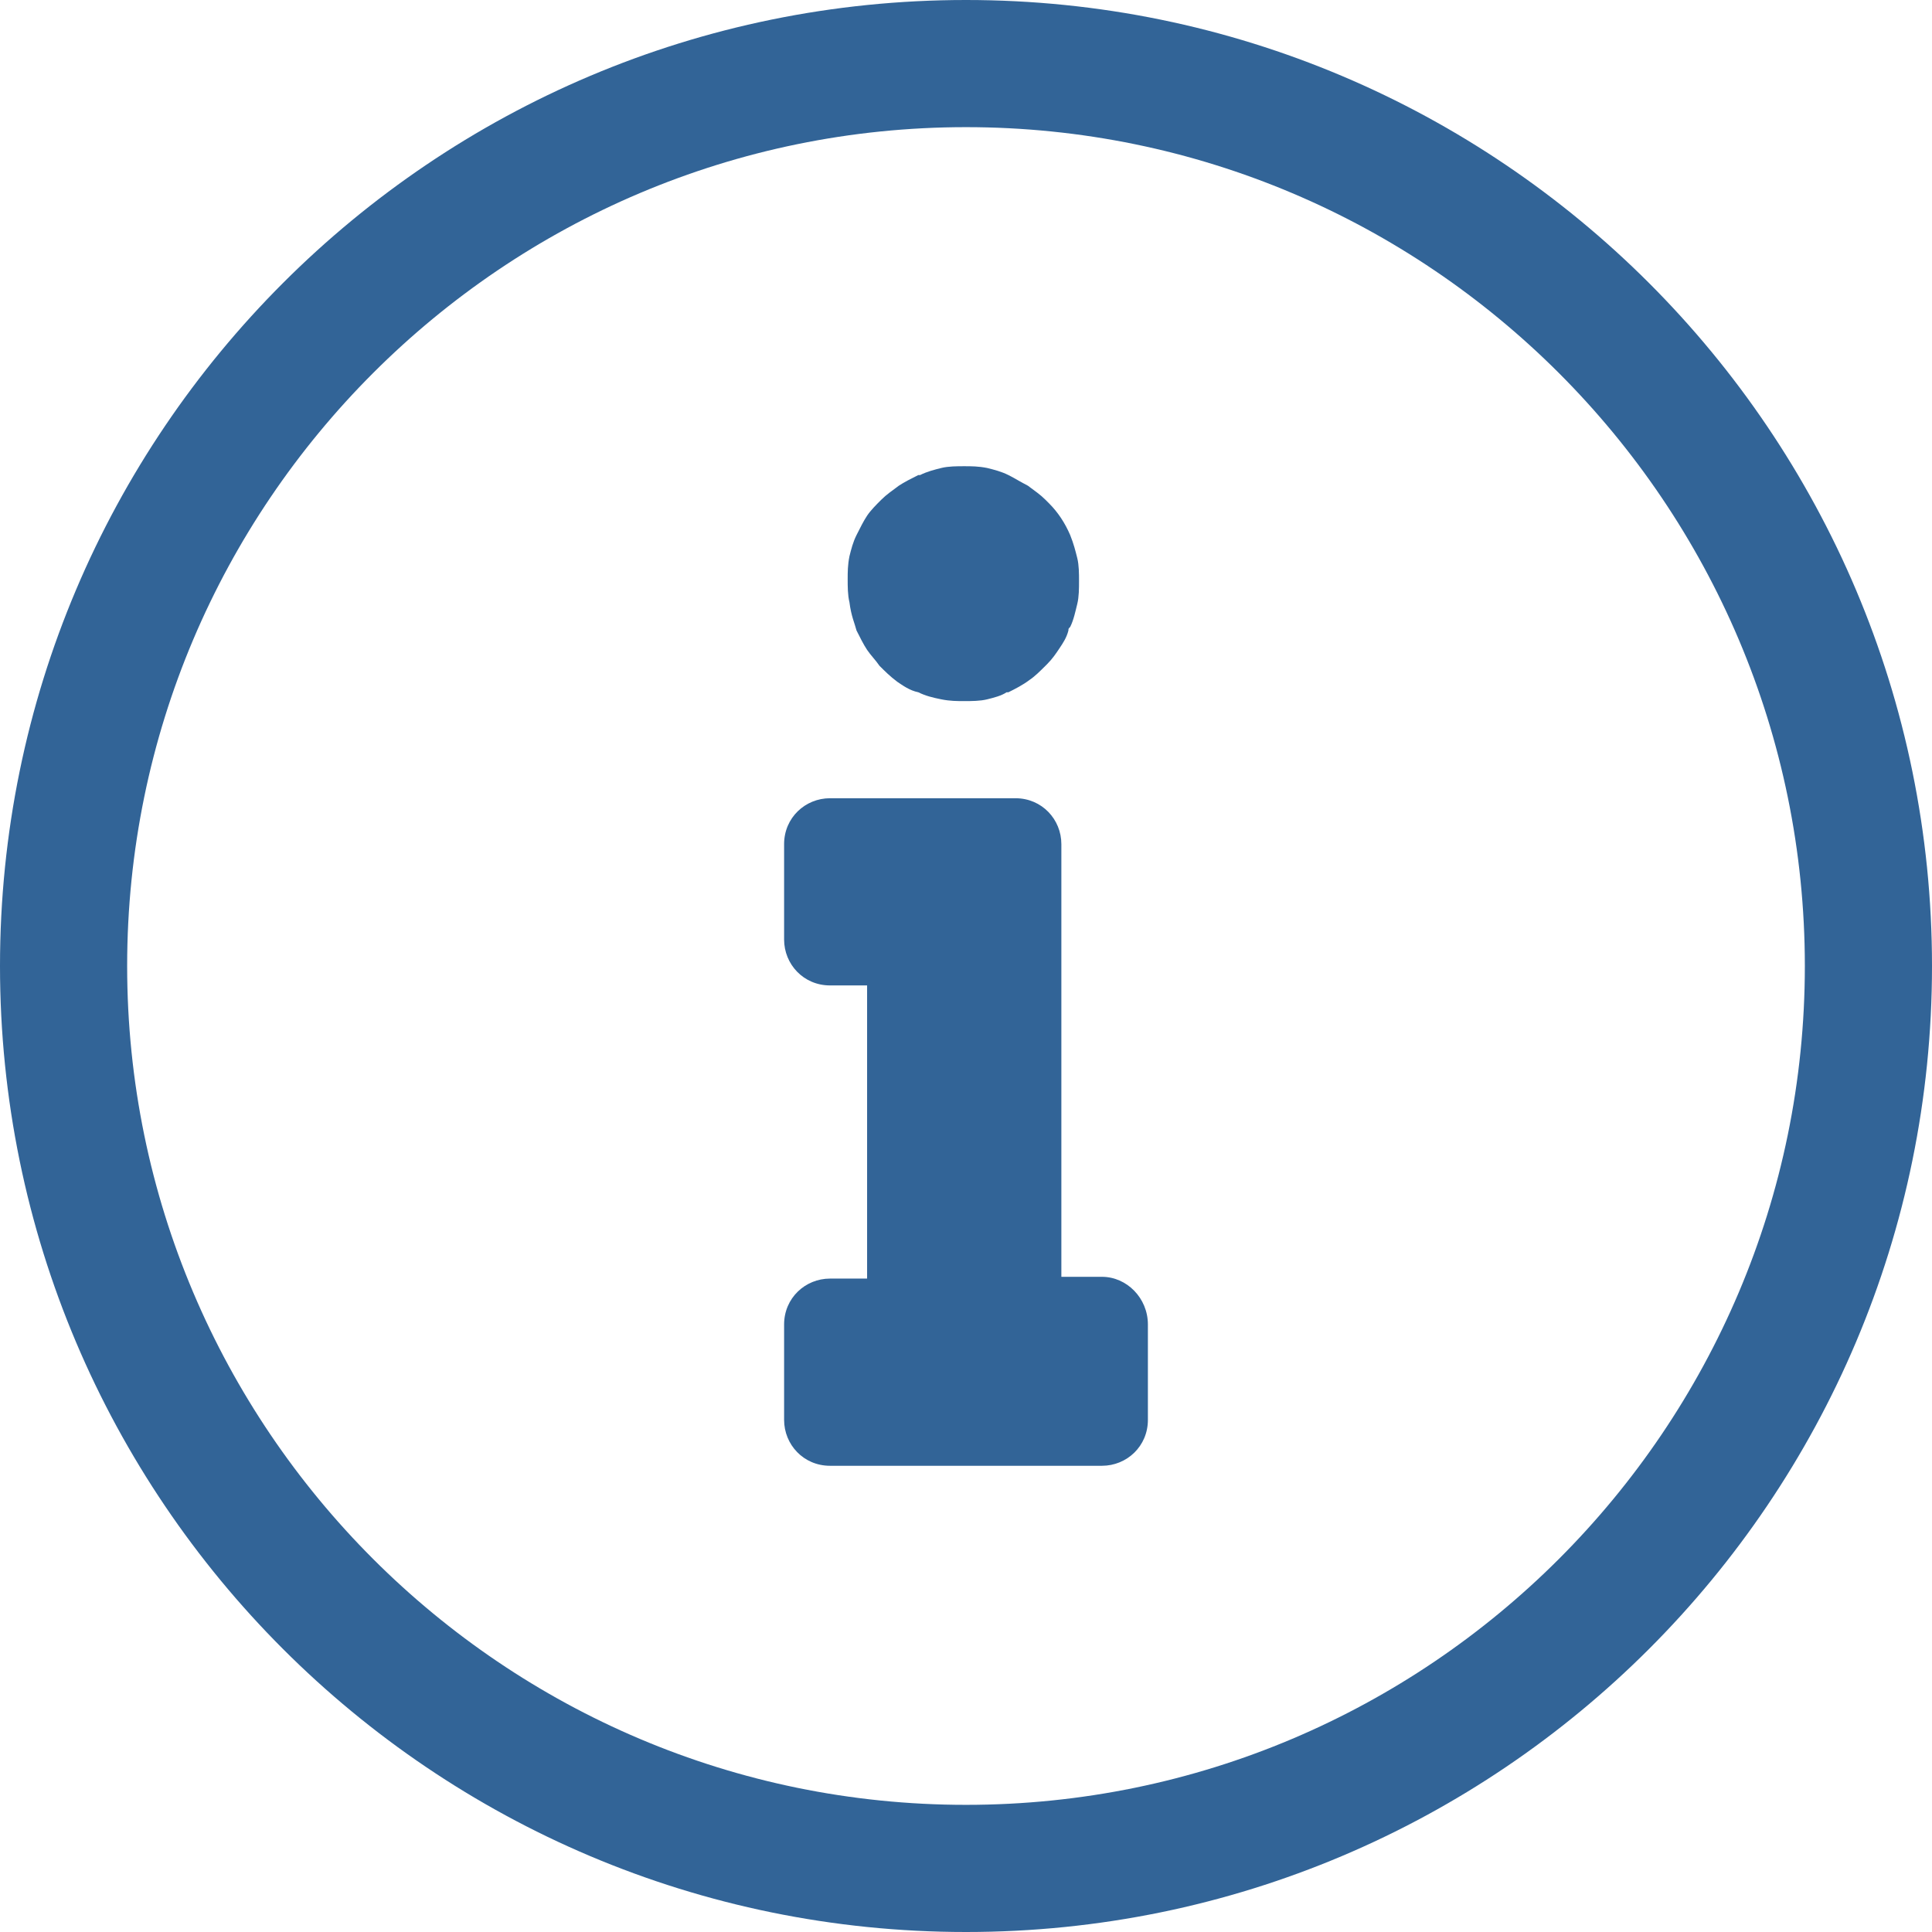
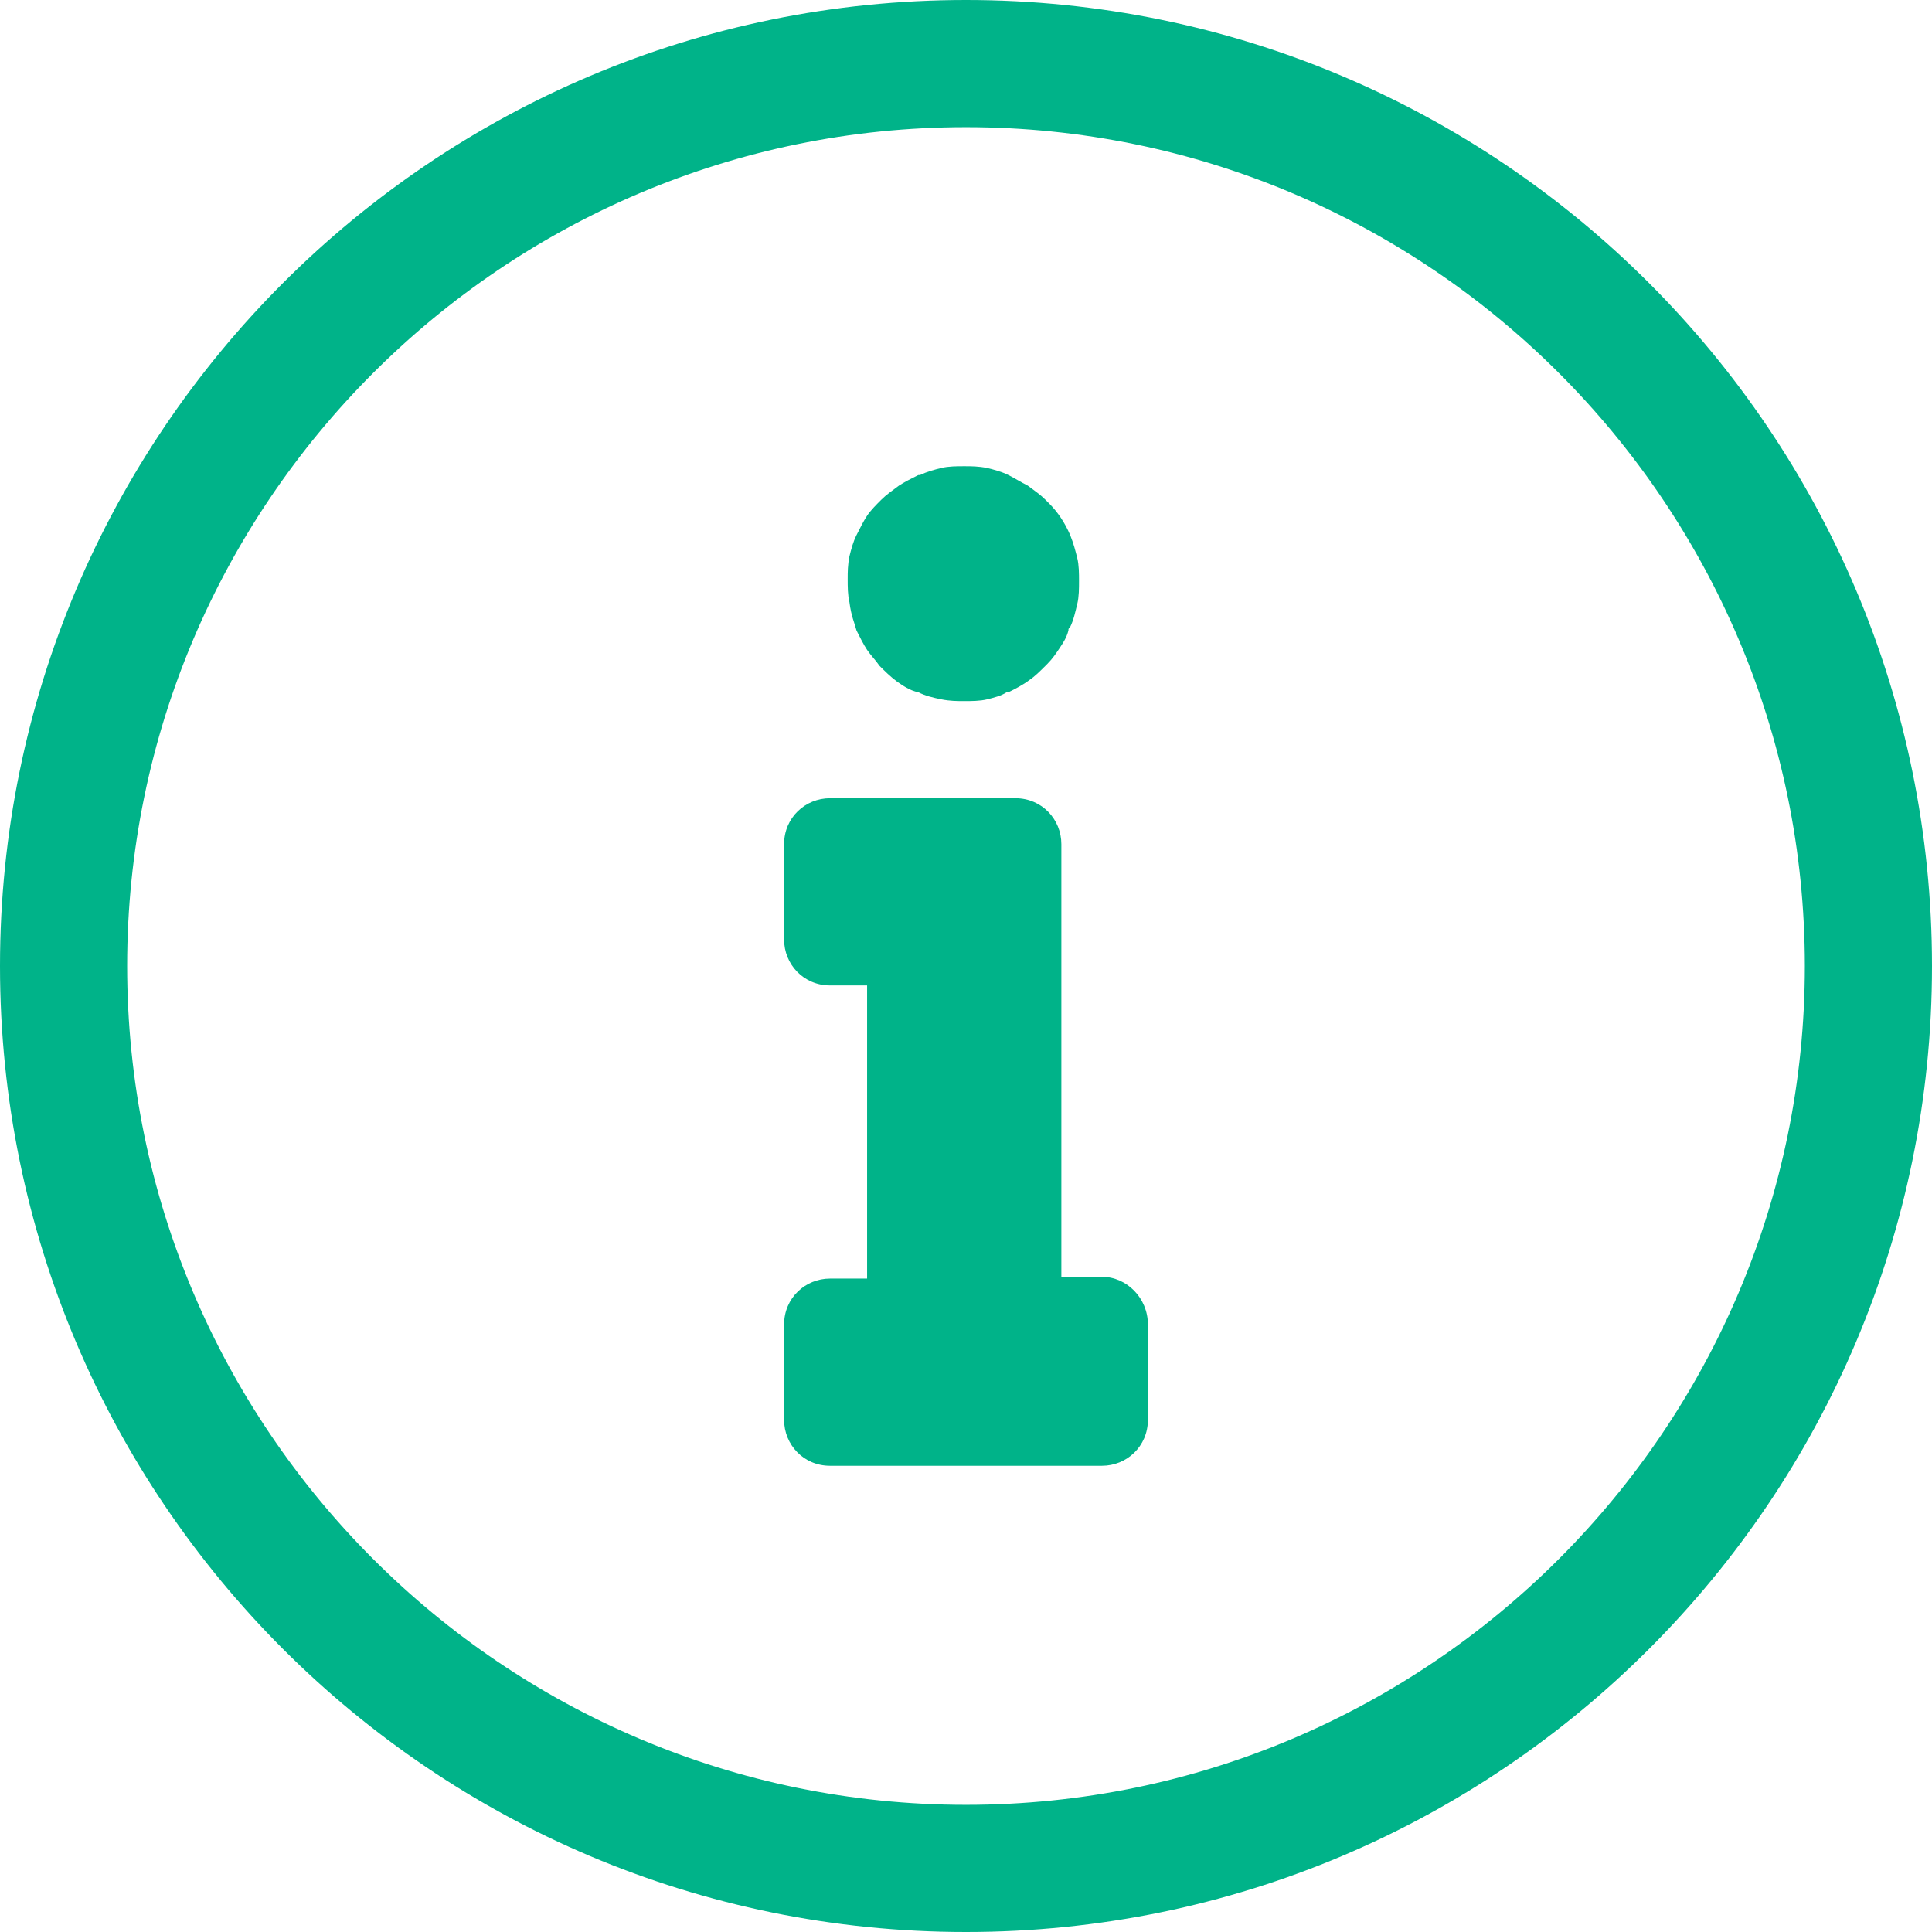
<svg xmlns="http://www.w3.org/2000/svg" version="1.1" id="Capa_1" x="0px" y="0px" viewBox="0 0 437.6 437.6" style="enable-background:new 0 0 437.6 437.6;" xml:space="preserve" width="512px" height="512px" class="">
  <g>
    <g>
      <g>
        <g>
-           <path d="M194,142.8c0.8,1.6,1.6,3.2,2.4,4.4c0.8,1.2,2,2.4,2.8,3.6c1.2,1.2,2.4,2.4,4,3.6c1.2,0.8,2.8,2,4.8,2.4     c1.6,0.8,3.2,1.2,5.2,1.6c2,0.4,3.6,0.4,5.2,0.4c1.6,0,3.6,0,5.2-0.4c1.6-0.4,3.2-0.8,4.4-1.6h0.4c1.6-0.8,3.2-1.6,4.8-2.8     c1.2-0.8,2.4-2,3.6-3.2l0.4-0.4c1.2-1.2,2-2.4,2.8-3.6s1.6-2.4,2-4c0-0.4,0-0.4,0.4-0.8c0.8-1.6,1.2-3.6,1.6-5.2     c0.4-1.6,0.4-3.6,0.4-5.2s0-3.6-0.4-5.2c-0.4-1.6-0.8-3.2-1.6-5.2c-1.2-2.8-2.8-5.2-4.8-7.2c-0.4-0.4-0.4-0.4-0.8-0.8     c-1.2-1.2-2.4-2-4-3.2c-1.6-0.8-2.8-1.6-4.4-2.4c-1.6-0.8-3.2-1.2-4.8-1.6c-2-0.4-3.6-0.4-5.2-0.4c-1.6,0-3.6,0-5.2,0.4     c-1.6,0.4-3.2,0.8-4.8,1.6H208c-1.6,0.8-3.2,1.6-4.4,2.4c-1.6,1.2-2.8,2-4,3.2c-1.2,1.2-2.4,2.4-3.2,3.6     c-0.8,1.2-1.6,2.8-2.4,4.4c-0.8,1.6-1.2,3.2-1.6,4.8c-0.4,2-0.4,3.6-0.4,5.2c0,1.6,0,3.6,0.4,5.2     C192.8,139.6,193.6,141.2,194,142.8z" data-original="#000000" class="active-path" data-old_color="#00AFFF" fill="#326497" />
-           <path d="M249.6,289.2h-9.2v-98c0-5.6-4.4-10.4-10.4-10.4h-42c-5.6,0-10.4,4.4-10.4,10.4v21.6c0,5.6,4.4,10.4,10.4,10.4h8.4v66.4     H188c-5.6,0-10.4,4.4-10.4,10.4v21.6c0,5.6,4.4,10.4,10.4,10.4h61.6c5.6,0,10.4-4.4,10.4-10.4V300     C260,294,255.2,289.2,249.6,289.2z" data-original="#000000" class="active-path" data-old_color="#00AFFF" fill="#326497" />
-           <path d="M218.8,0C98,0,0,98,0,218.8s98,218.8,218.8,218.8s218.8-98,218.8-218.8S339.6,0,218.8,0z M218.8,408.8     c-104.8,0-190-85.2-190-190s85.2-190,190-190s190,85.2,190,190S323.6,408.8,218.8,408.8z" data-original="#000000" class="active-path" data-old_color="#00AFFF" fill="#326497" />
+           <path d="M194,142.8c0.8,1.6,1.6,3.2,2.4,4.4c0.8,1.2,2,2.4,2.8,3.6c1.2,1.2,2.4,2.4,4,3.6c1.2,0.8,2.8,2,4.8,2.4     c1.6,0.8,3.2,1.2,5.2,1.6c2,0.4,3.6,0.4,5.2,0.4c1.6,0,3.6,0,5.2-0.4c1.6-0.4,3.2-0.8,4.4-1.6h0.4c1.6-0.8,3.2-1.6,4.8-2.8     c1.2-0.8,2.4-2,3.6-3.2l0.4-0.4c1.2-1.2,2-2.4,2.8-3.6s1.6-2.4,2-4c0-0.4,0-0.4,0.4-0.8c0.8-1.6,1.2-3.6,1.6-5.2     c0.4-1.6,0.4-3.6,0.4-5.2s0-3.6-0.4-5.2c-0.4-1.6-0.8-3.2-1.6-5.2c-1.2-2.8-2.8-5.2-4.8-7.2c-0.4-0.4-0.4-0.4-0.8-0.8     c-1.2-1.2-2.4-2-4-3.2c-1.6-0.8-2.8-1.6-4.4-2.4c-1.6-0.8-3.2-1.2-4.8-1.6c-2-0.4-3.6-0.4-5.2-0.4c-1.6,0-3.6,0-5.2,0.4     c-1.6,0.4-3.2,0.8-4.8,1.6H208c-1.6,0.8-3.2,1.6-4.4,2.4c-1.6,1.2-2.8,2-4,3.2c-1.2,1.2-2.4,2.4-3.2,3.6     c-0.8,1.2-1.6,2.8-2.4,4.4c-0.8,1.6-1.2,3.2-1.6,4.8c-0.4,2-0.4,3.6-0.4,5.2c0,1.6,0,3.6,0.4,5.2     C192.8,139.6,193.6,141.2,194,142.8z" data-original="#000000" class="active-path" data-old_color="#00AFFF" fill="#00B389" />
+           <path d="M249.6,289.2h-9.2v-98c0-5.6-4.4-10.4-10.4-10.4h-42c-5.6,0-10.4,4.4-10.4,10.4v21.6c0,5.6,4.4,10.4,10.4,10.4h8.4v66.4     H188c-5.6,0-10.4,4.4-10.4,10.4v21.6c0,5.6,4.4,10.4,10.4,10.4h61.6c5.6,0,10.4-4.4,10.4-10.4V300     C260,294,255.2,289.2,249.6,289.2z" data-original="#000000" class="active-path" data-old_color="#00AFFF" fill="#00B389" />
+           <path d="M218.8,0C98,0,0,98,0,218.8s98,218.8,218.8,218.8s218.8-98,218.8-218.8S339.6,0,218.8,0z M218.8,408.8     c-104.8,0-190-85.2-190-190s85.2-190,190-190s190,85.2,190,190S323.6,408.8,218.8,408.8z" data-original="#000000" class="active-path" data-old_color="#00AFFF" fill="#00B389" />
        </g>
      </g>
    </g>
  </g>
</svg>
